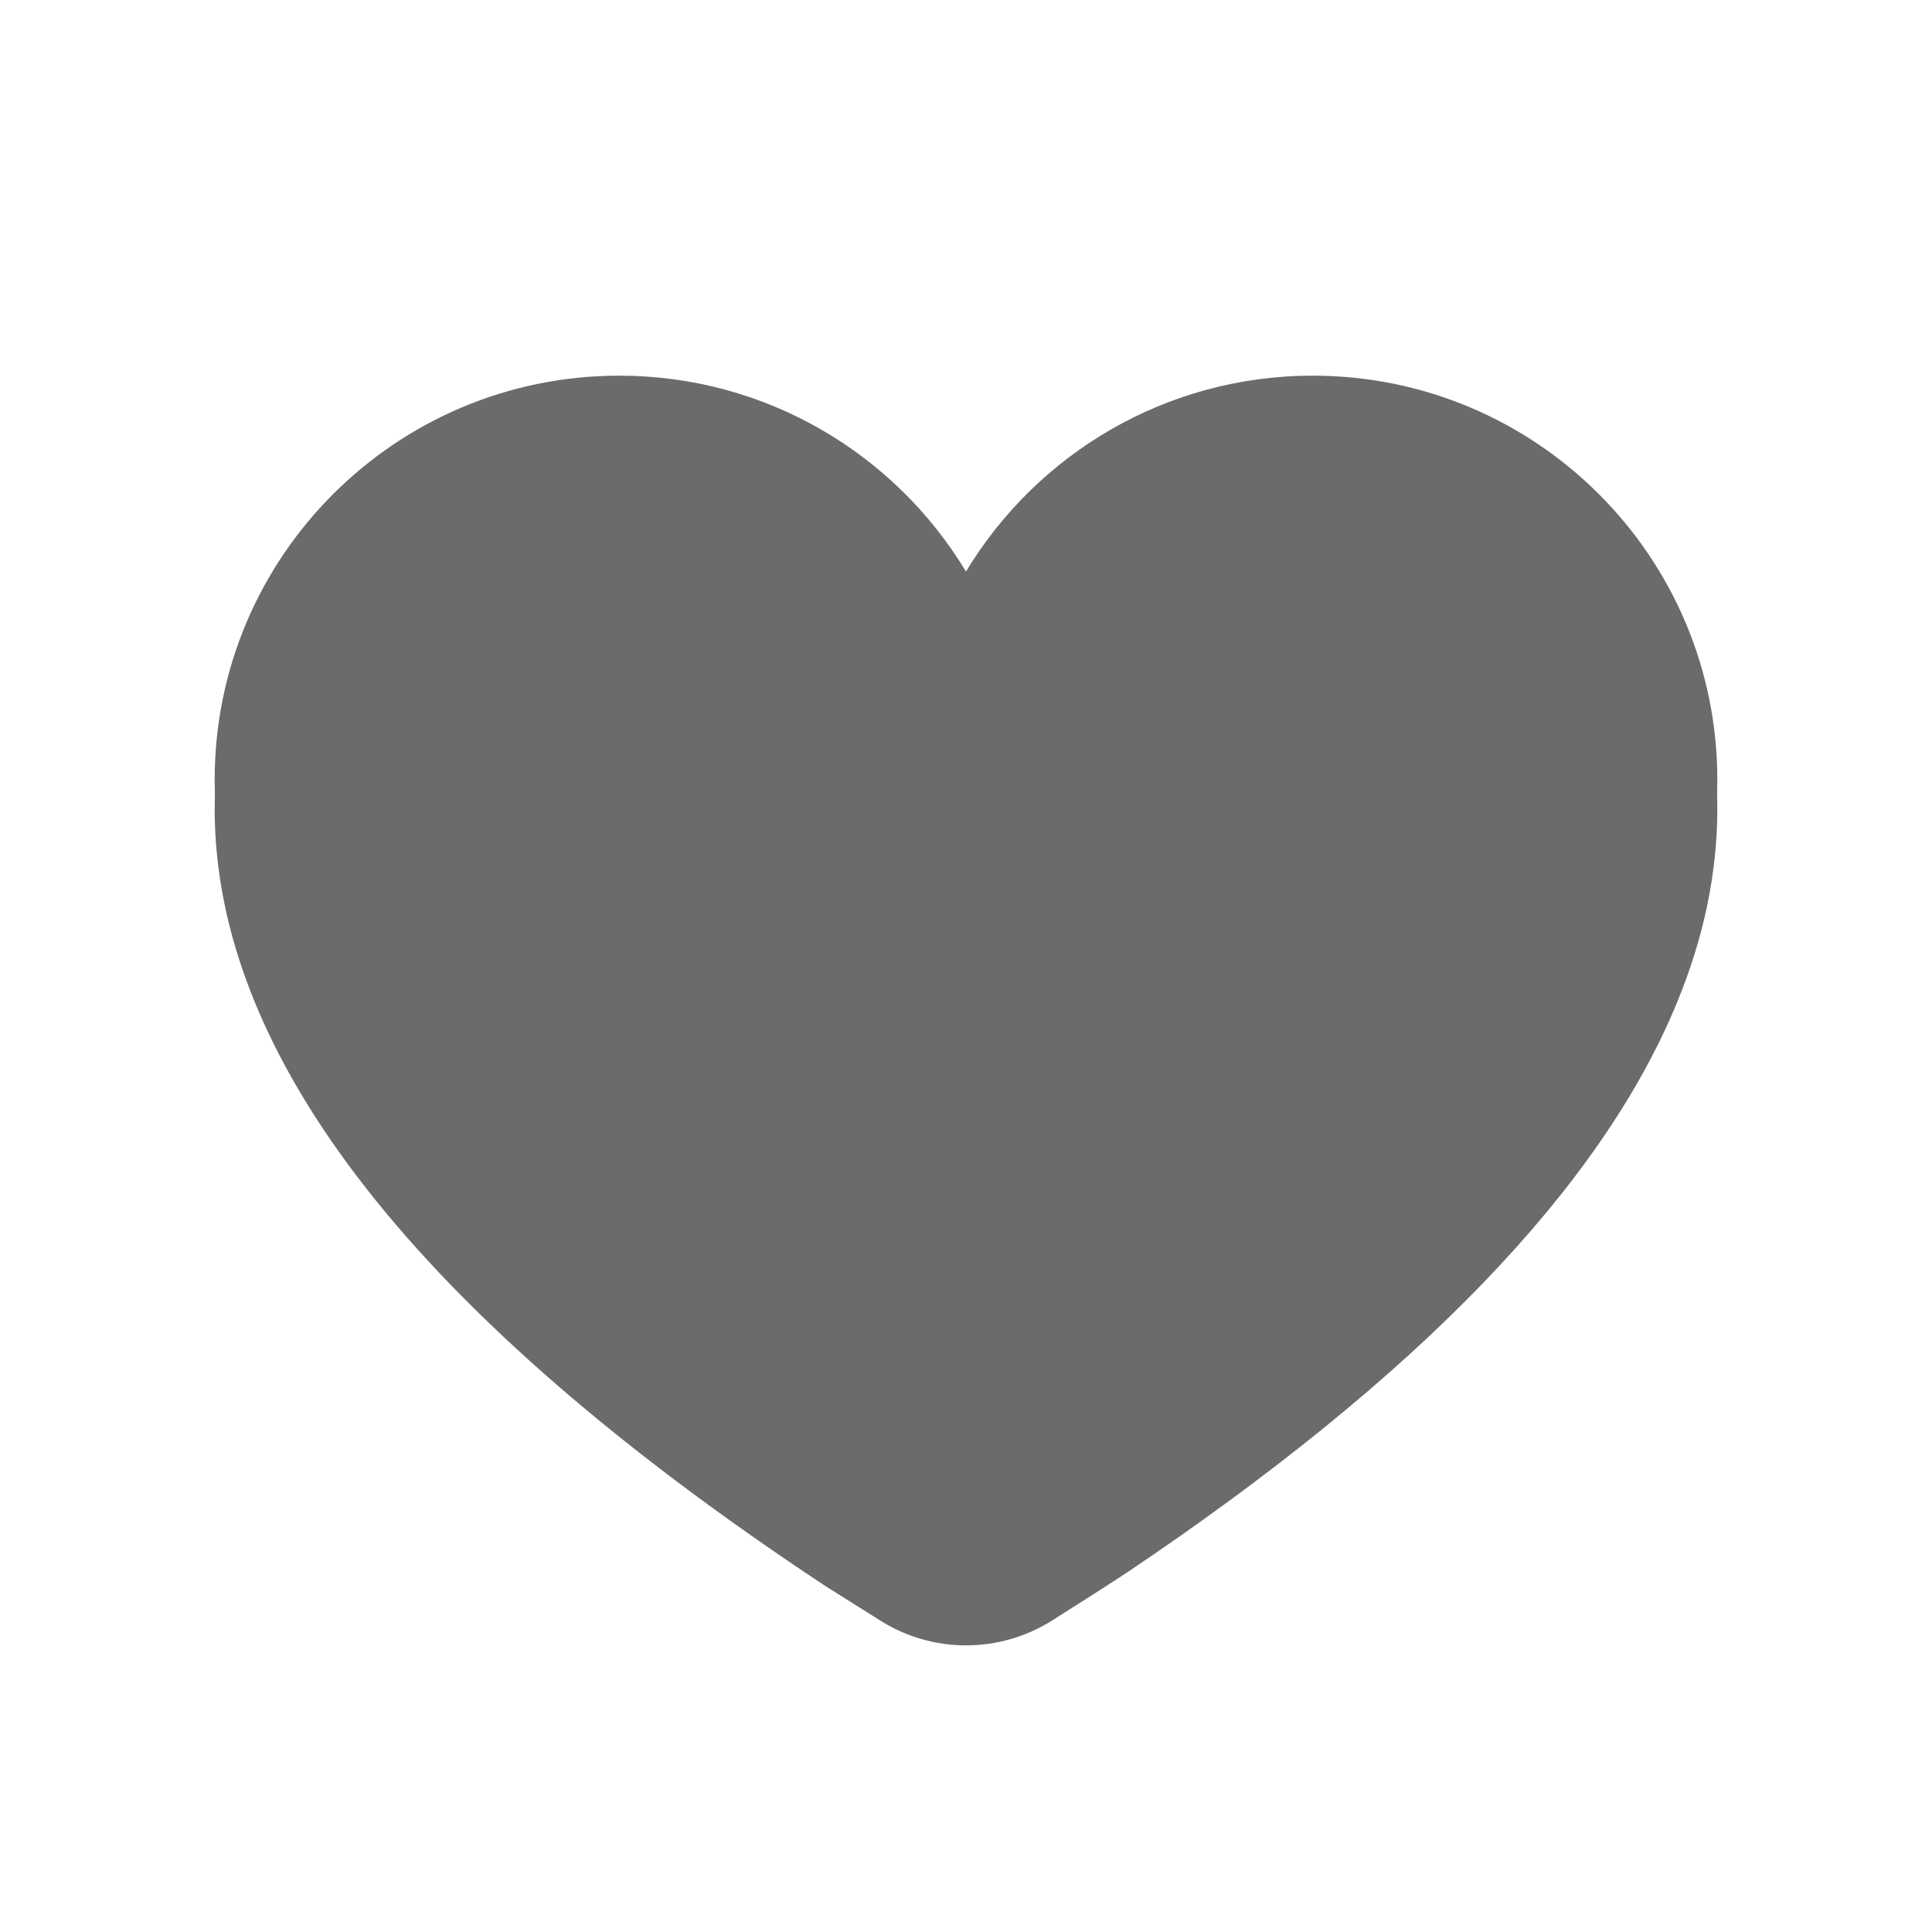
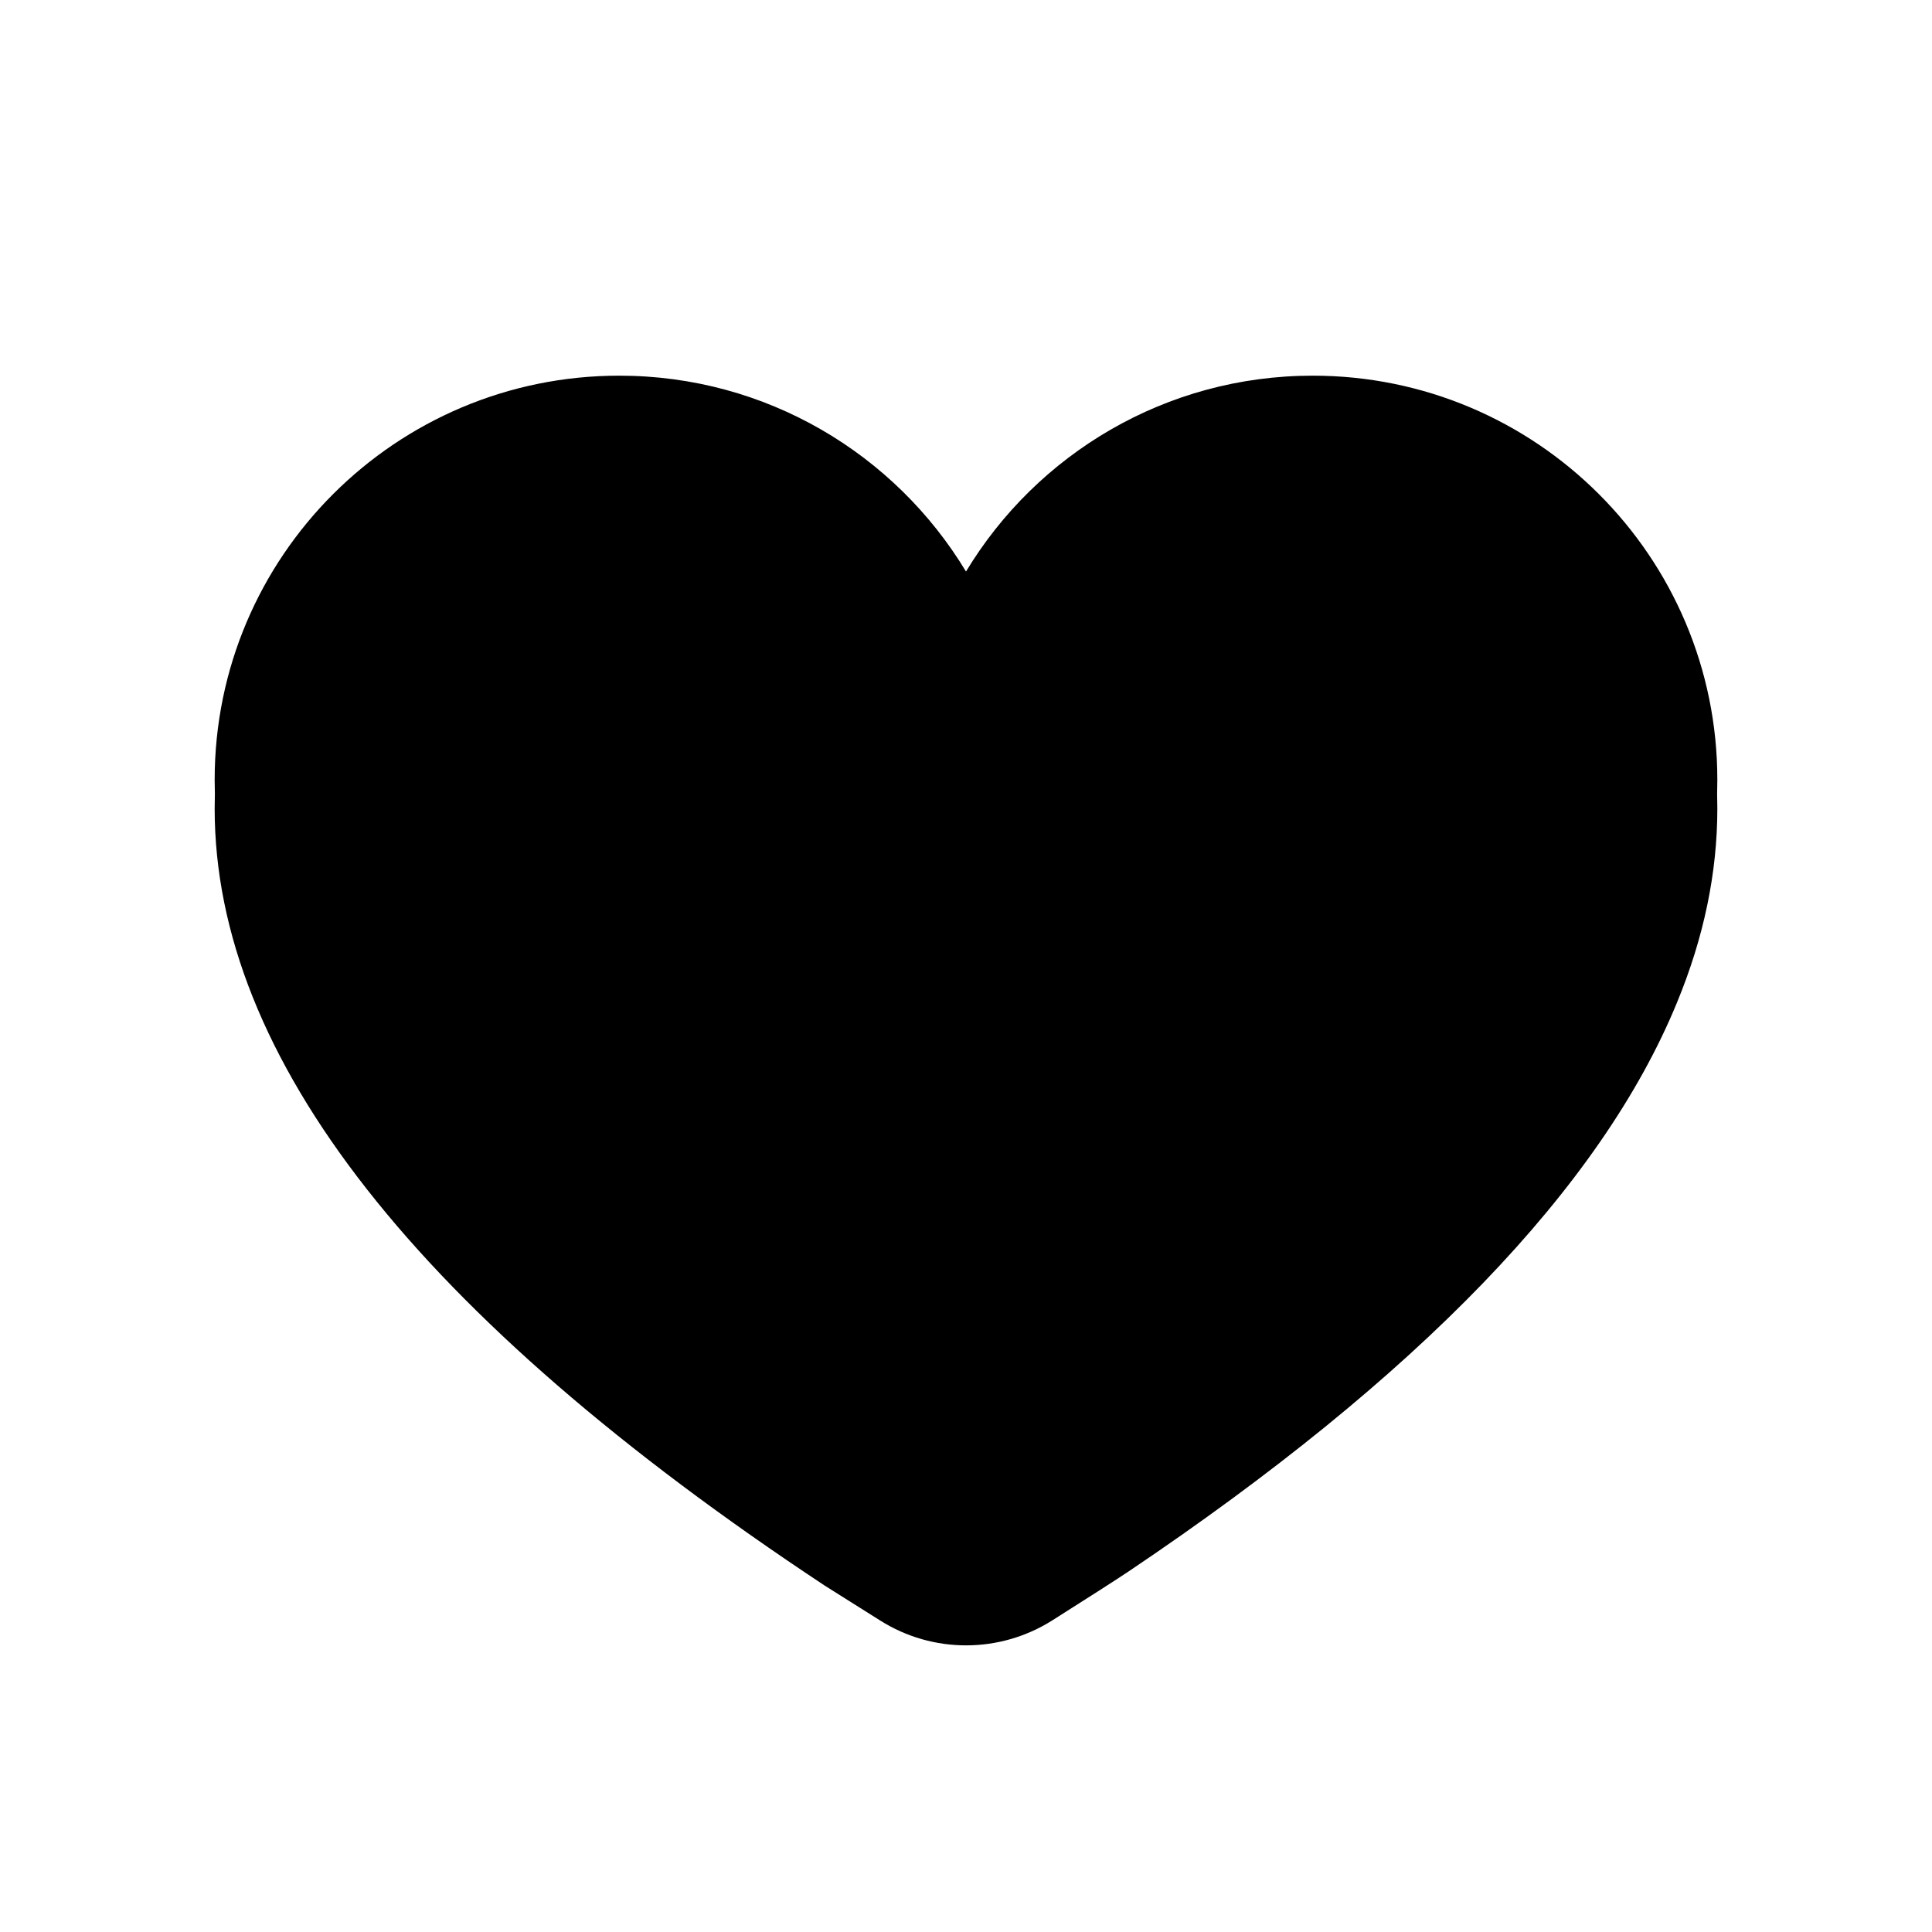
<svg xmlns="http://www.w3.org/2000/svg" width="18" height="18" viewBox="0 0 18 18" fill="none">
-   <path fill-rule="evenodd" clip-rule="evenodd" d="M15.998 7.397C15.999 7.442 16 7.487 16 7.534C16 8.13 15.875 8.733 15.624 9.341C14.918 11.059 13.214 12.826 10.513 14.642C10.39 14.724 10.153 14.876 9.802 15.098C9.313 15.406 8.691 15.407 8.202 15.099L7.681 14.771C3.894 12.265 2 9.853 2 7.534C2 7.487 2.001 7.442 2.002 7.397C2.001 7.353 2 7.309 2 7.265C2 5.186 3.688 3.5 5.769 3.5C7.14 3.5 8.34 4.231 9 5.325C9.66 4.231 10.86 3.5 12.231 3.5C14.312 3.5 16 5.186 16 7.265C16 7.309 15.999 7.353 15.998 7.397Z" fill="black" fill-opacity="0.58" />
+   <path fill-rule="evenodd" clip-rule="evenodd" d="M15.998 7.397C15.999 7.442 16 7.487 16 7.534C16 8.13 15.875 8.733 15.624 9.341C14.918 11.059 13.214 12.826 10.513 14.642C10.39 14.724 10.153 14.876 9.802 15.098C9.313 15.406 8.691 15.407 8.202 15.099L7.681 14.771C3.894 12.265 2 9.853 2 7.534C2 7.487 2.001 7.442 2.002 7.397C2.001 7.353 2 7.309 2 7.265C2 5.186 3.688 3.5 5.769 3.5C7.14 3.5 8.34 4.231 9 5.325C9.66 4.231 10.86 3.5 12.231 3.5C14.312 3.5 16 5.186 16 7.265C16 7.309 15.999 7.353 15.998 7.397Z" fill="black" />
</svg>
